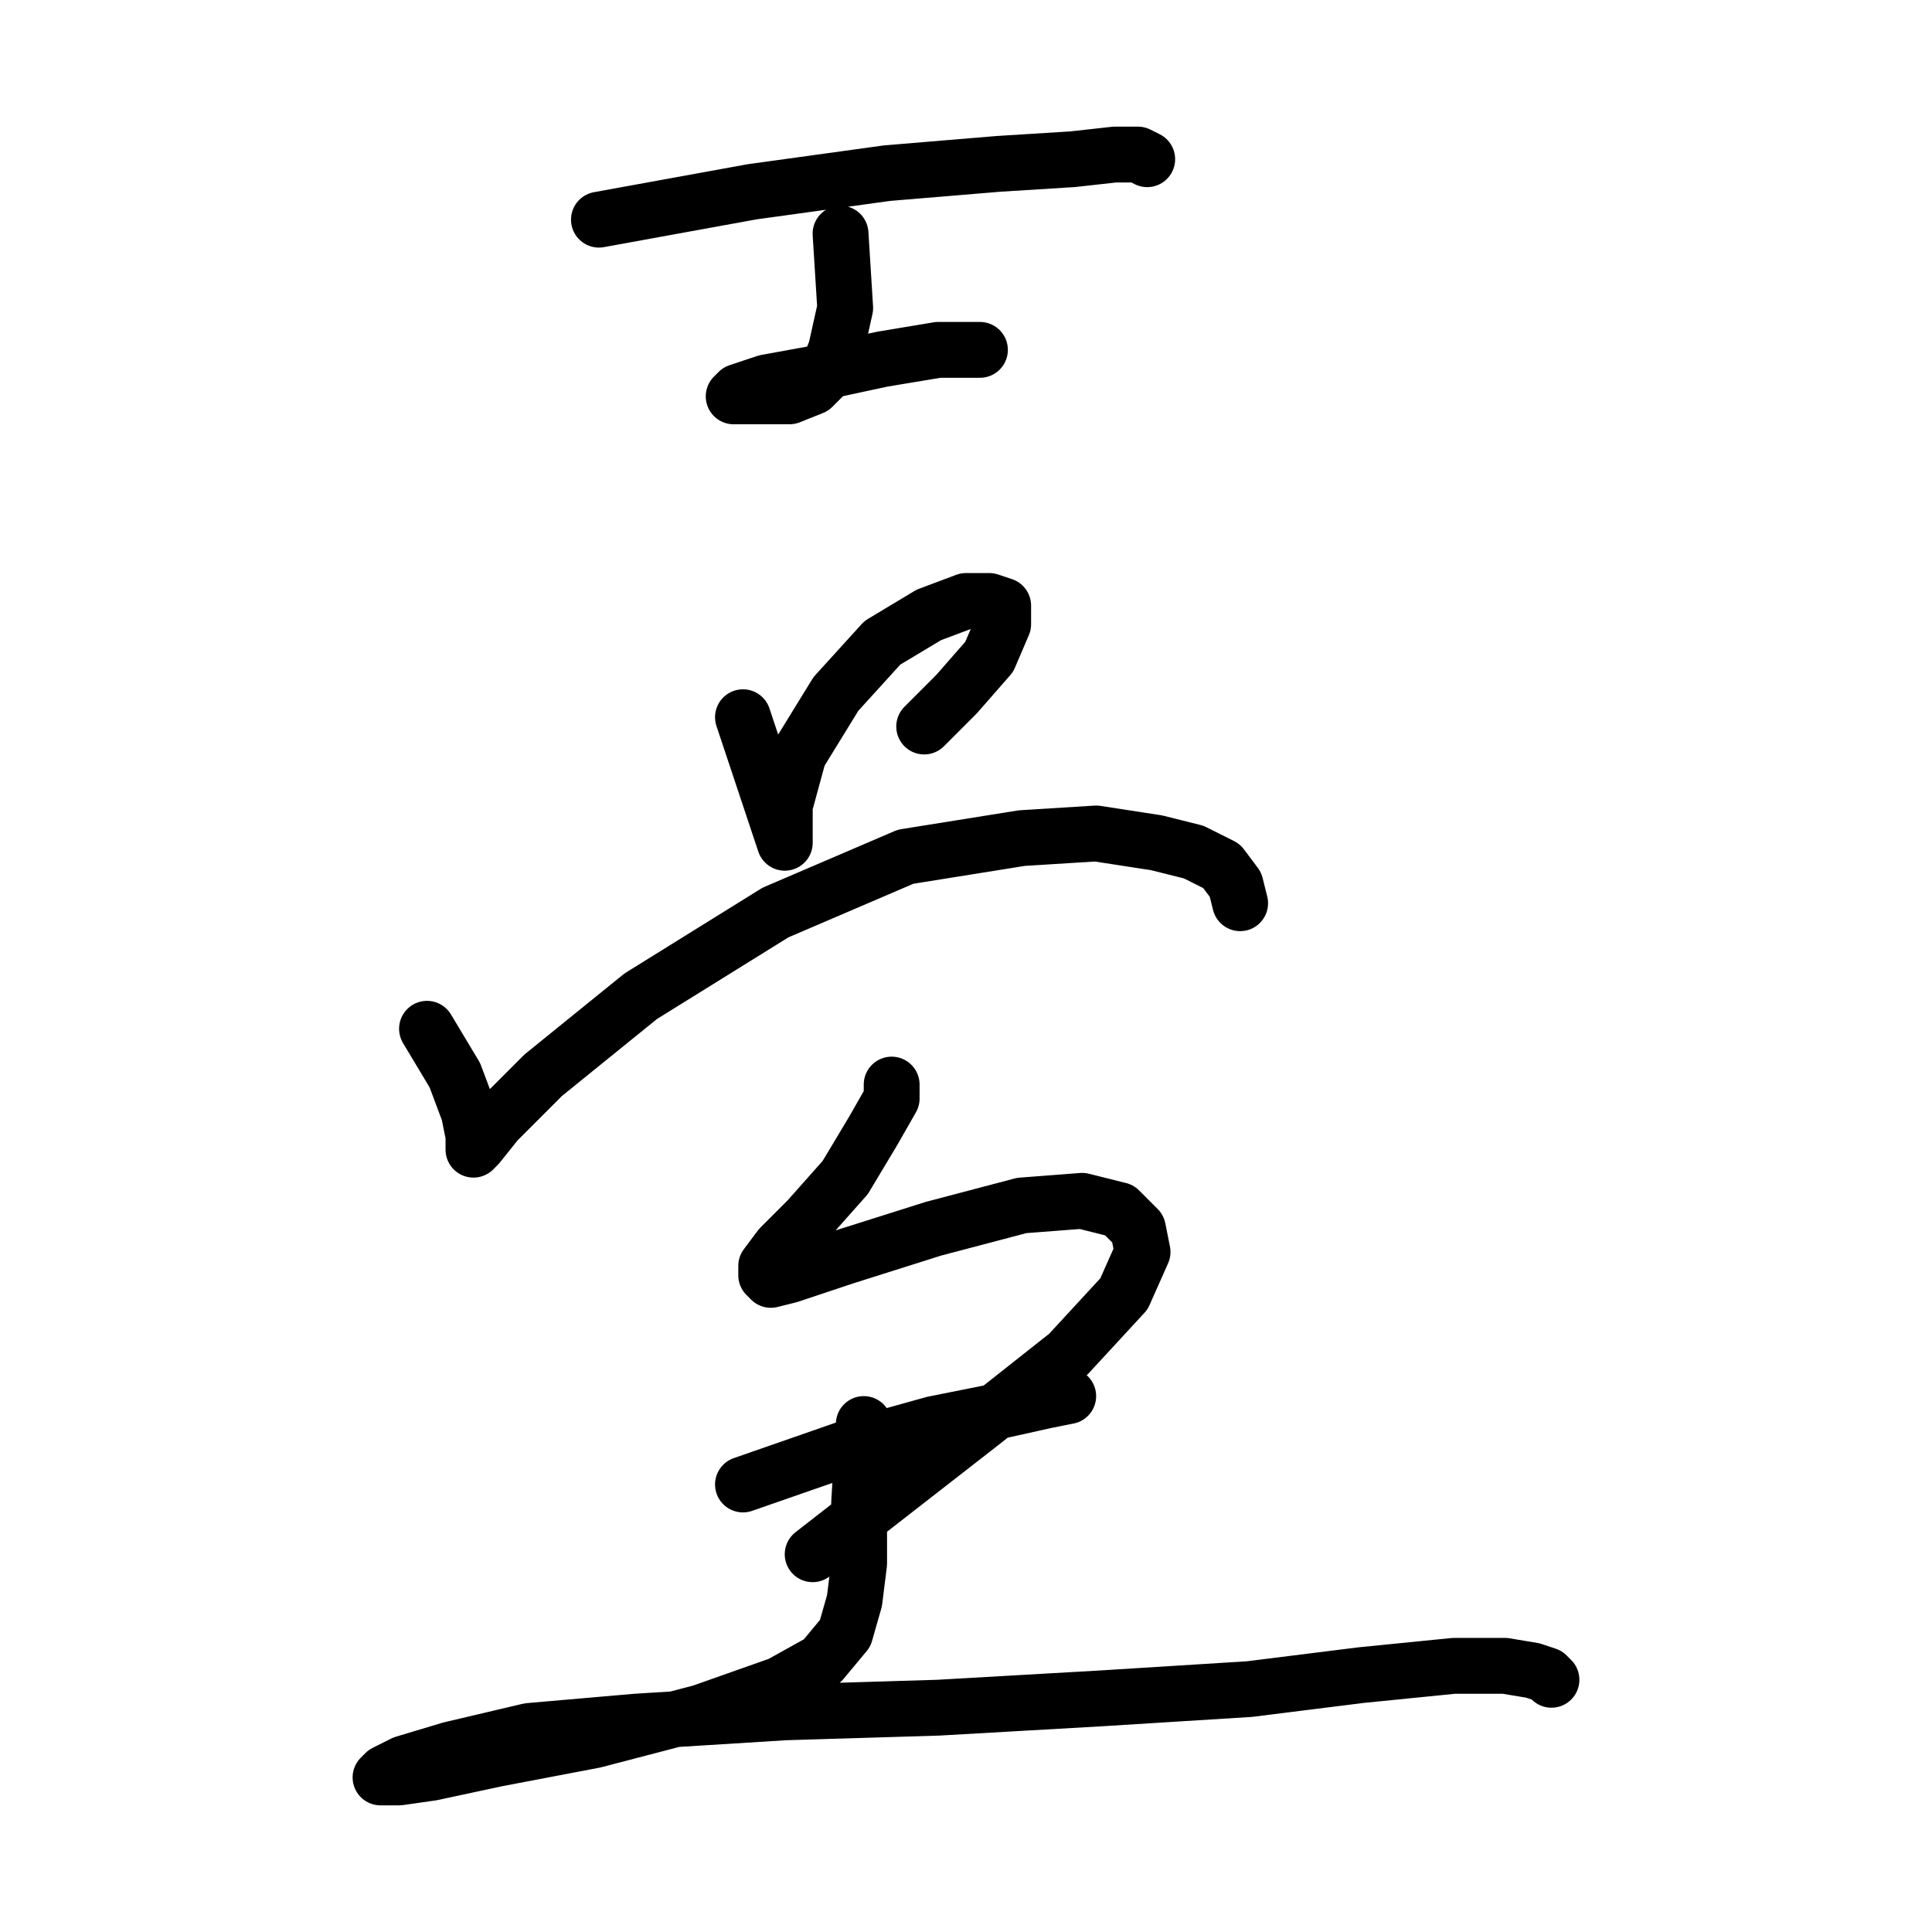
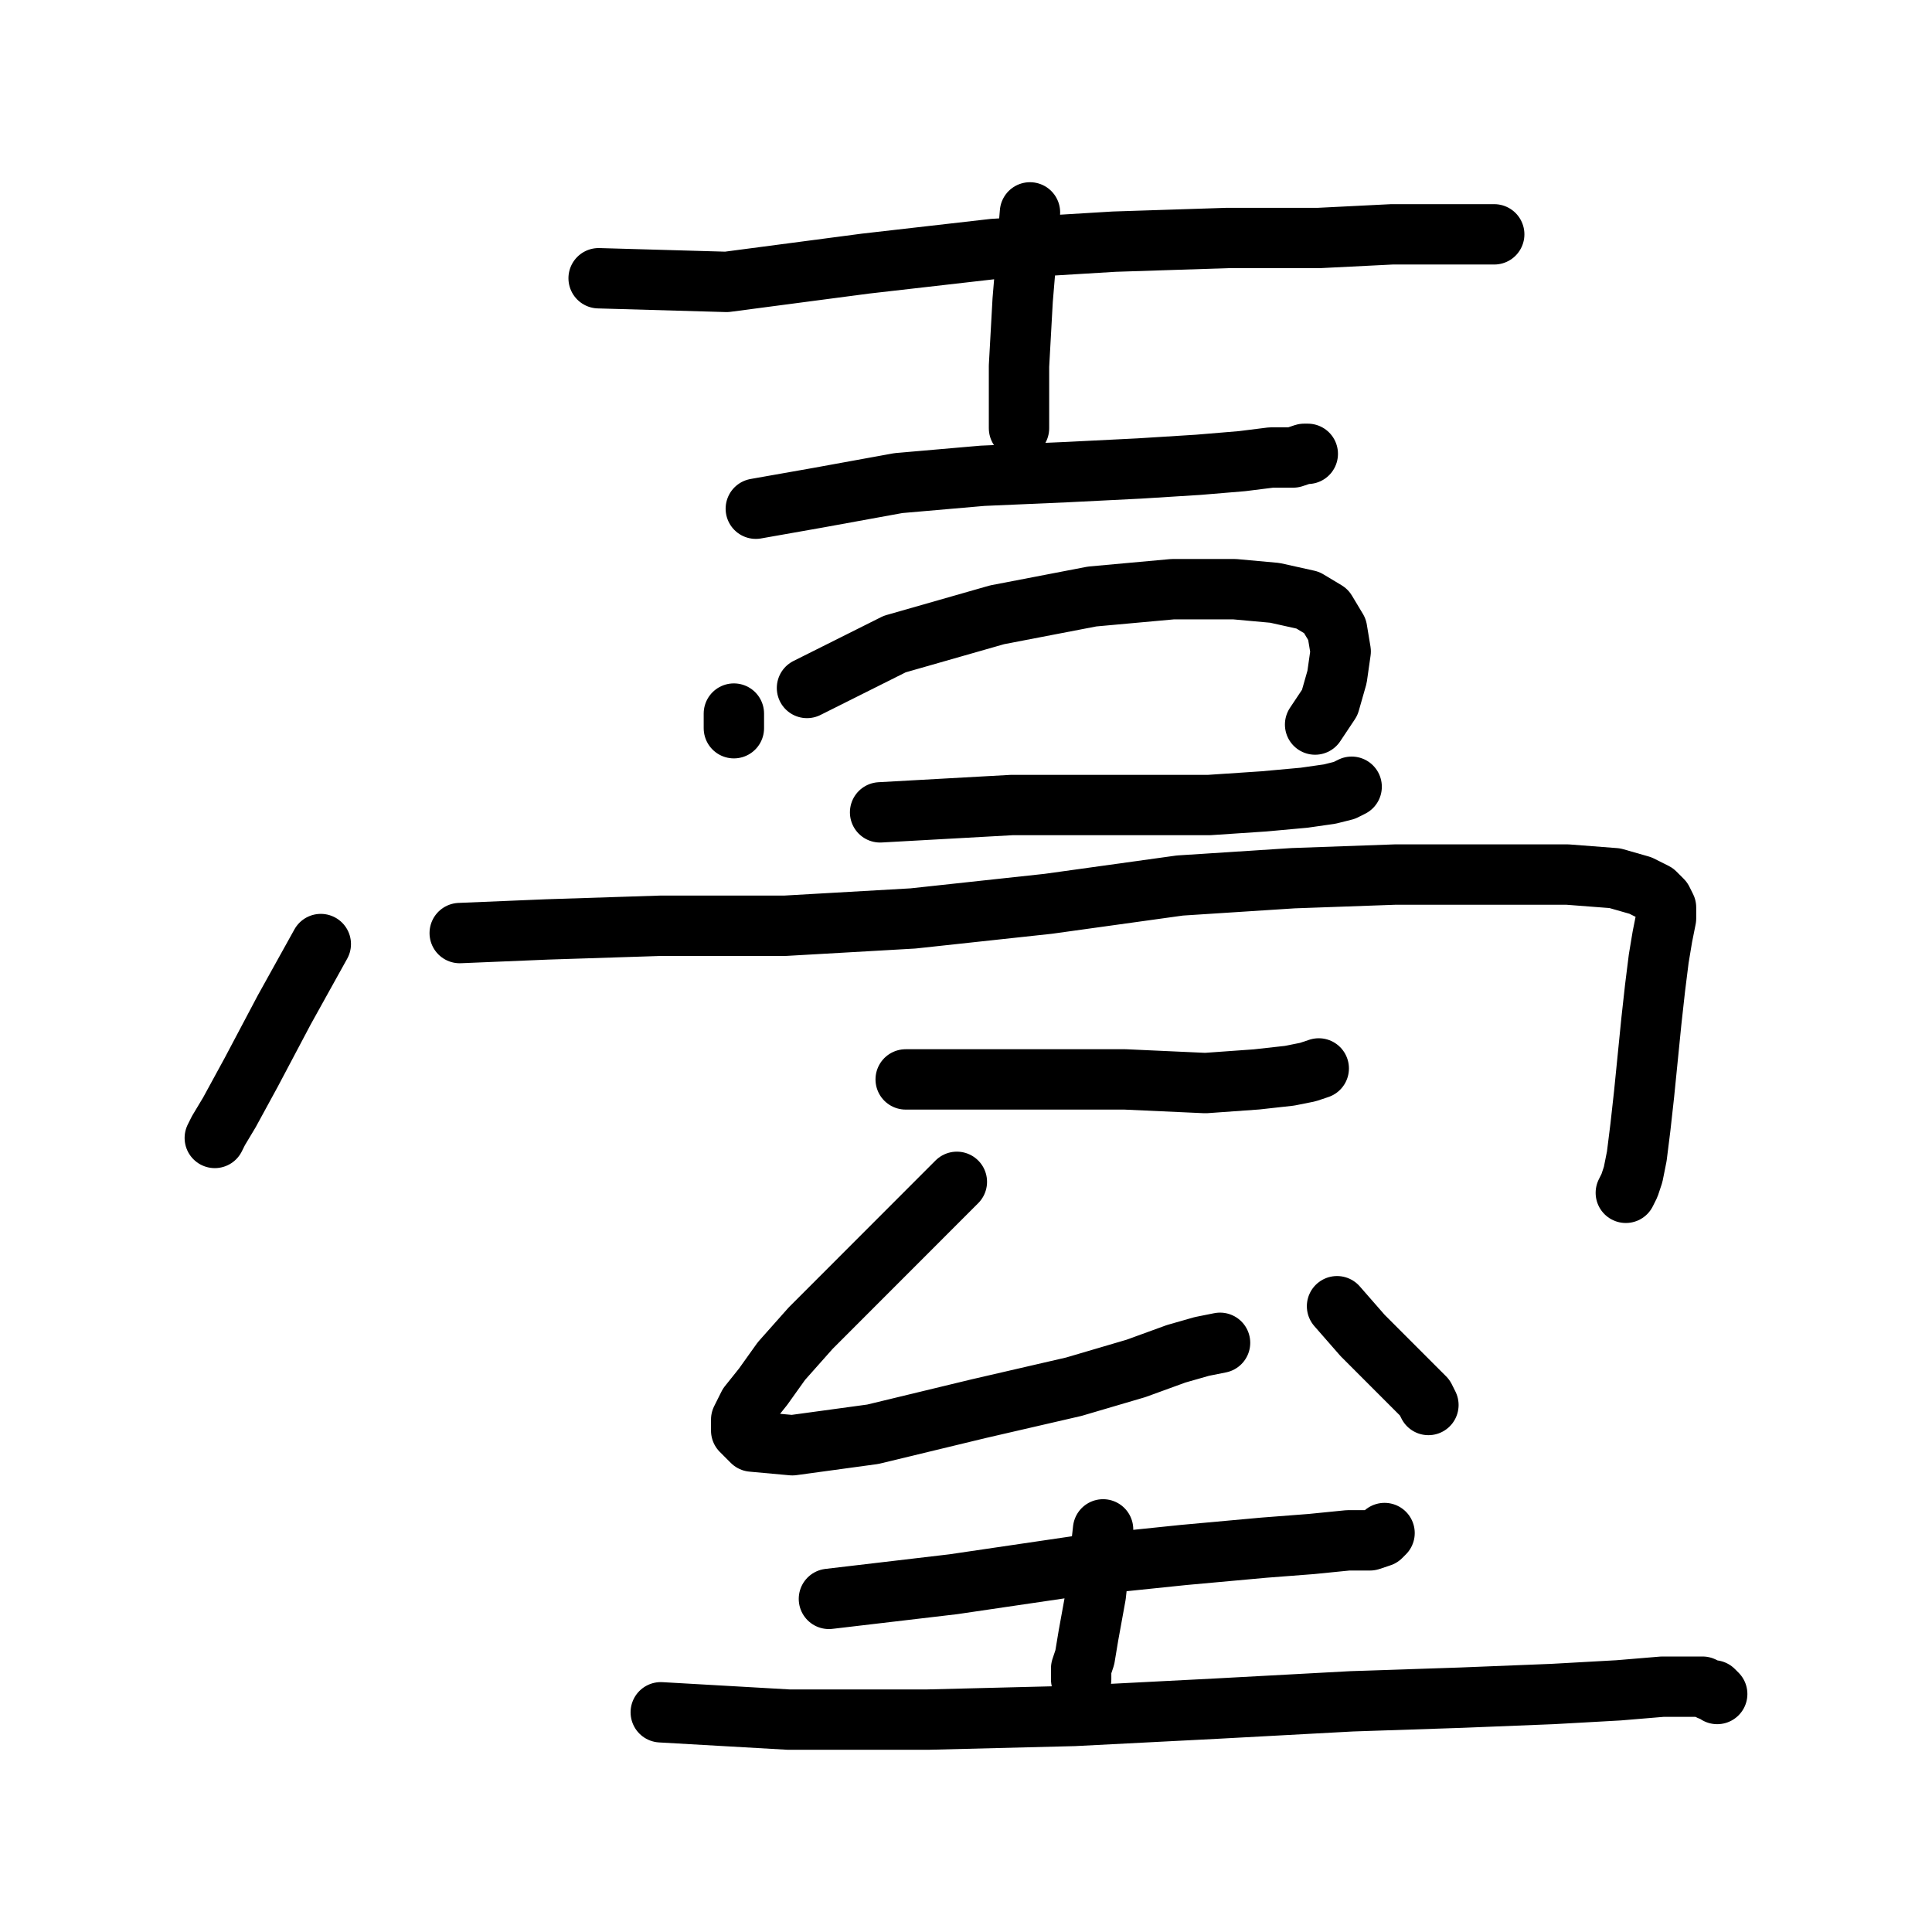
<svg xmlns="http://www.w3.org/2000/svg" viewBox="0 0 300 300" width="300" height="300">
-   <path d="M 93.001 34.109 L 93.001 34.109 L 116.81 29.777 L 137.734 26.888 L 155.051 25.444 L 166.595 24.722 L 173.088 24.0 L 176.696 24.0 L 178.139 24.722 M 130.519 36.275 L 130.519 36.275 L 131.241 47.828 L 129.798 54.327 L 128.355 57.937 L 126.19 60.103 L 122.583 61.547 L 118.975 61.547 L 116.089 61.547 L 114.646 61.547 L 113.924 61.547 L 114.646 60.825 L 118.975 59.381 L 126.912 57.937 L 137.013 55.771 L 145.671 54.327 L 152.165 54.327 M 115.367 111.37 L 115.367 111.37 L 118.975 122.201 L 121.139 128.699 L 121.861 130.865 L 121.861 129.421 L 121.861 125.089 L 124.026 117.146 L 129.798 107.759 L 137.013 99.817 L 144.228 95.484 L 150.0 93.318 L 153.608 93.318 L 155.772 94.04 L 155.772 96.928 L 153.608 101.983 L 148.557 107.759 L 143.506 112.814 M 66.305 159.748 L 66.305 159.748 L 70.634 166.968 L 72.798 172.745 L 73.52 176.355 L 73.52 177.799 L 73.52 178.521 L 74.241 177.799 L 77.127 174.189 L 84.342 166.968 L 99.494 154.693 L 120.418 141.696 L 140.62 133.032 L 158.658 130.143 L 170.202 129.421 L 179.582 130.865 L 185.354 132.309 L 189.683 134.476 L 191.848 137.364 L 192.569 140.252 M 138.456 168.413 L 138.456 168.413 L 138.456 170.579 L 135.57 175.633 L 131.241 182.854 L 125.469 189.352 L 121.139 193.685 L 118.975 196.573 L 118.975 198.017 L 119.696 198.739 L 122.583 198.017 L 131.241 195.129 L 144.949 190.797 L 158.658 187.186 L 168.038 186.464 L 173.81 187.908 L 176.696 190.797 L 177.417 194.407 L 174.531 200.905 L 165.873 210.292 L 152.165 221.123 L 126.19 241.341 M 115.367 230.51 L 115.367 230.51 L 131.962 224.734 L 144.949 221.123 L 155.772 218.957 L 162.266 217.513 L 165.873 216.791 M 134.127 221.123 L 134.127 221.123 L 133.405 233.398 L 133.405 242.785 L 132.684 248.562 L 131.241 253.616 L 127.633 257.948 L 121.139 261.559 L 108.874 265.891 L 92.279 270.224 L 77.127 273.112 L 67.026 275.278 L 61.976 276.0 L 59.811 276.0 L 59.089 276.0 L 59.811 275.278 L 62.697 273.834 L 69.912 271.668 L 82.178 268.779 L 98.773 267.335 L 121.861 265.891 L 145.671 265.169 L 170.924 263.725 L 194.012 262.281 L 211.329 260.115 L 225.759 258.671 L 233.695 258.671 L 238.024 259.393 L 240.189 260.115 L 240.911 260.837 " stroke="black" stroke-width="8.67" fill="none" stroke-linecap="round" stroke-linejoin="round" />
+   <path d="M 92.954 43.205 L 92.954 43.205 L 112.821 43.773 L 134.39 40.933 L 154.257 38.661 L 172.989 37.525 L 190.585 36.956 L 204.776 36.956 L 216.128 36.388 L 222.94 36.388 L 227.481 36.388 L 230.319 36.388 L 232.022 36.388 M 159.933 32.98 L 159.933 32.98 L 158.798 46.613 L 158.231 56.838 L 158.231 62.519 L 158.231 65.359 L 158.231 66.496 M 117.362 78.993 L 117.362 78.993 L 127.011 77.289 L 139.499 75.016 L 152.554 73.88 L 165.61 73.312 L 176.962 72.744 L 186.044 72.176 L 192.856 71.608 L 197.397 71.04 L 200.802 71.04 L 202.505 70.472 L 203.073 70.472 M 113.956 110.804 L 113.956 110.804 L 113.956 113.076 M 125.308 106.828 L 125.308 106.828 L 138.931 100.011 L 154.825 95.466 L 169.583 92.626 L 182.071 91.49 L 191.72 91.49 L 197.964 92.058 L 203.073 93.194 L 205.911 94.898 L 207.614 97.739 L 208.181 101.147 L 207.614 105.123 L 206.479 109.1 L 204.208 112.508 M 136.661 126.142 L 136.661 126.142 L 157.095 125.005 L 174.124 125.005 L 187.747 125.005 L 196.261 124.437 L 202.505 123.869 L 206.479 123.301 L 208.749 122.733 L 209.884 122.165 M 49.814 146.592 L 49.814 146.592 L 44.138 156.817 L 39.029 166.474 L 35.624 172.722 L 33.921 175.563 L 33.353 176.699 M 71.384 144.887 L 71.384 144.887 L 85.007 144.319 L 102.603 143.751 L 121.903 143.751 L 141.769 142.615 L 162.772 140.343 L 183.206 137.503 L 200.802 136.367 L 216.696 135.799 L 231.454 135.799 L 243.374 135.799 L 250.753 136.367 L 254.727 137.503 L 256.997 138.639 L 258.132 139.775 L 258.7 140.911 L 258.7 142.615 L 258.132 145.456 L 257.565 148.864 L 256.997 153.408 L 256.43 158.521 L 255.862 164.201 L 255.294 169.882 L 254.727 174.995 L 254.159 179.539 L 253.591 182.379 L 253.024 184.083 L 252.456 185.22 M 140.634 167.61 L 140.634 167.61 L 158.231 167.61 L 174.692 167.61 L 187.179 168.178 L 195.126 167.61 L 200.235 167.042 L 203.073 166.474 L 204.776 165.906 M 148.581 183.515 L 148.581 183.515 L 139.499 192.604 L 132.12 199.989 L 125.876 206.238 L 121.335 211.35 L 118.497 215.327 L 116.226 218.167 L 115.091 220.439 L 115.091 222.143 L 116.794 223.848 L 123.038 224.416 L 135.526 222.711 L 151.987 218.735 L 166.745 215.327 L 176.395 212.486 L 182.638 210.214 L 186.612 209.078 L 189.45 208.51 M 207.614 202.829 L 207.614 202.829 L 211.587 207.374 L 216.128 211.918 L 219.534 215.327 L 221.237 217.031 L 221.804 218.167 M 128.714 248.274 L 128.714 248.274 L 148.013 246.002 L 167.313 243.161 L 183.774 241.457 L 196.261 240.321 L 203.641 239.753 L 209.317 239.185 L 212.722 239.185 L 214.425 238.617 L 214.993 238.049 M 171.286 237.481 L 171.286 237.481 L 170.151 247.706 L 169.015 253.955 L 168.448 257.363 L 167.88 259.067 L 167.88 260.203 L 167.88 260.771 M 102.603 265.884 L 102.603 265.884 L 122.47 267.02 L 144.04 267.02 L 166.745 266.452 L 188.882 265.316 L 209.884 264.18 L 226.913 263.612 L 241.104 263.044 L 251.321 262.475 L 258.132 261.907 L 262.106 261.907 L 264.376 261.907 L 265.512 262.475 L 266.079 262.475 L 266.647 263.044 " stroke="black" stroke-width="9.373" fill="none" stroke-linecap="round" stroke-linejoin="round" />
</svg>
